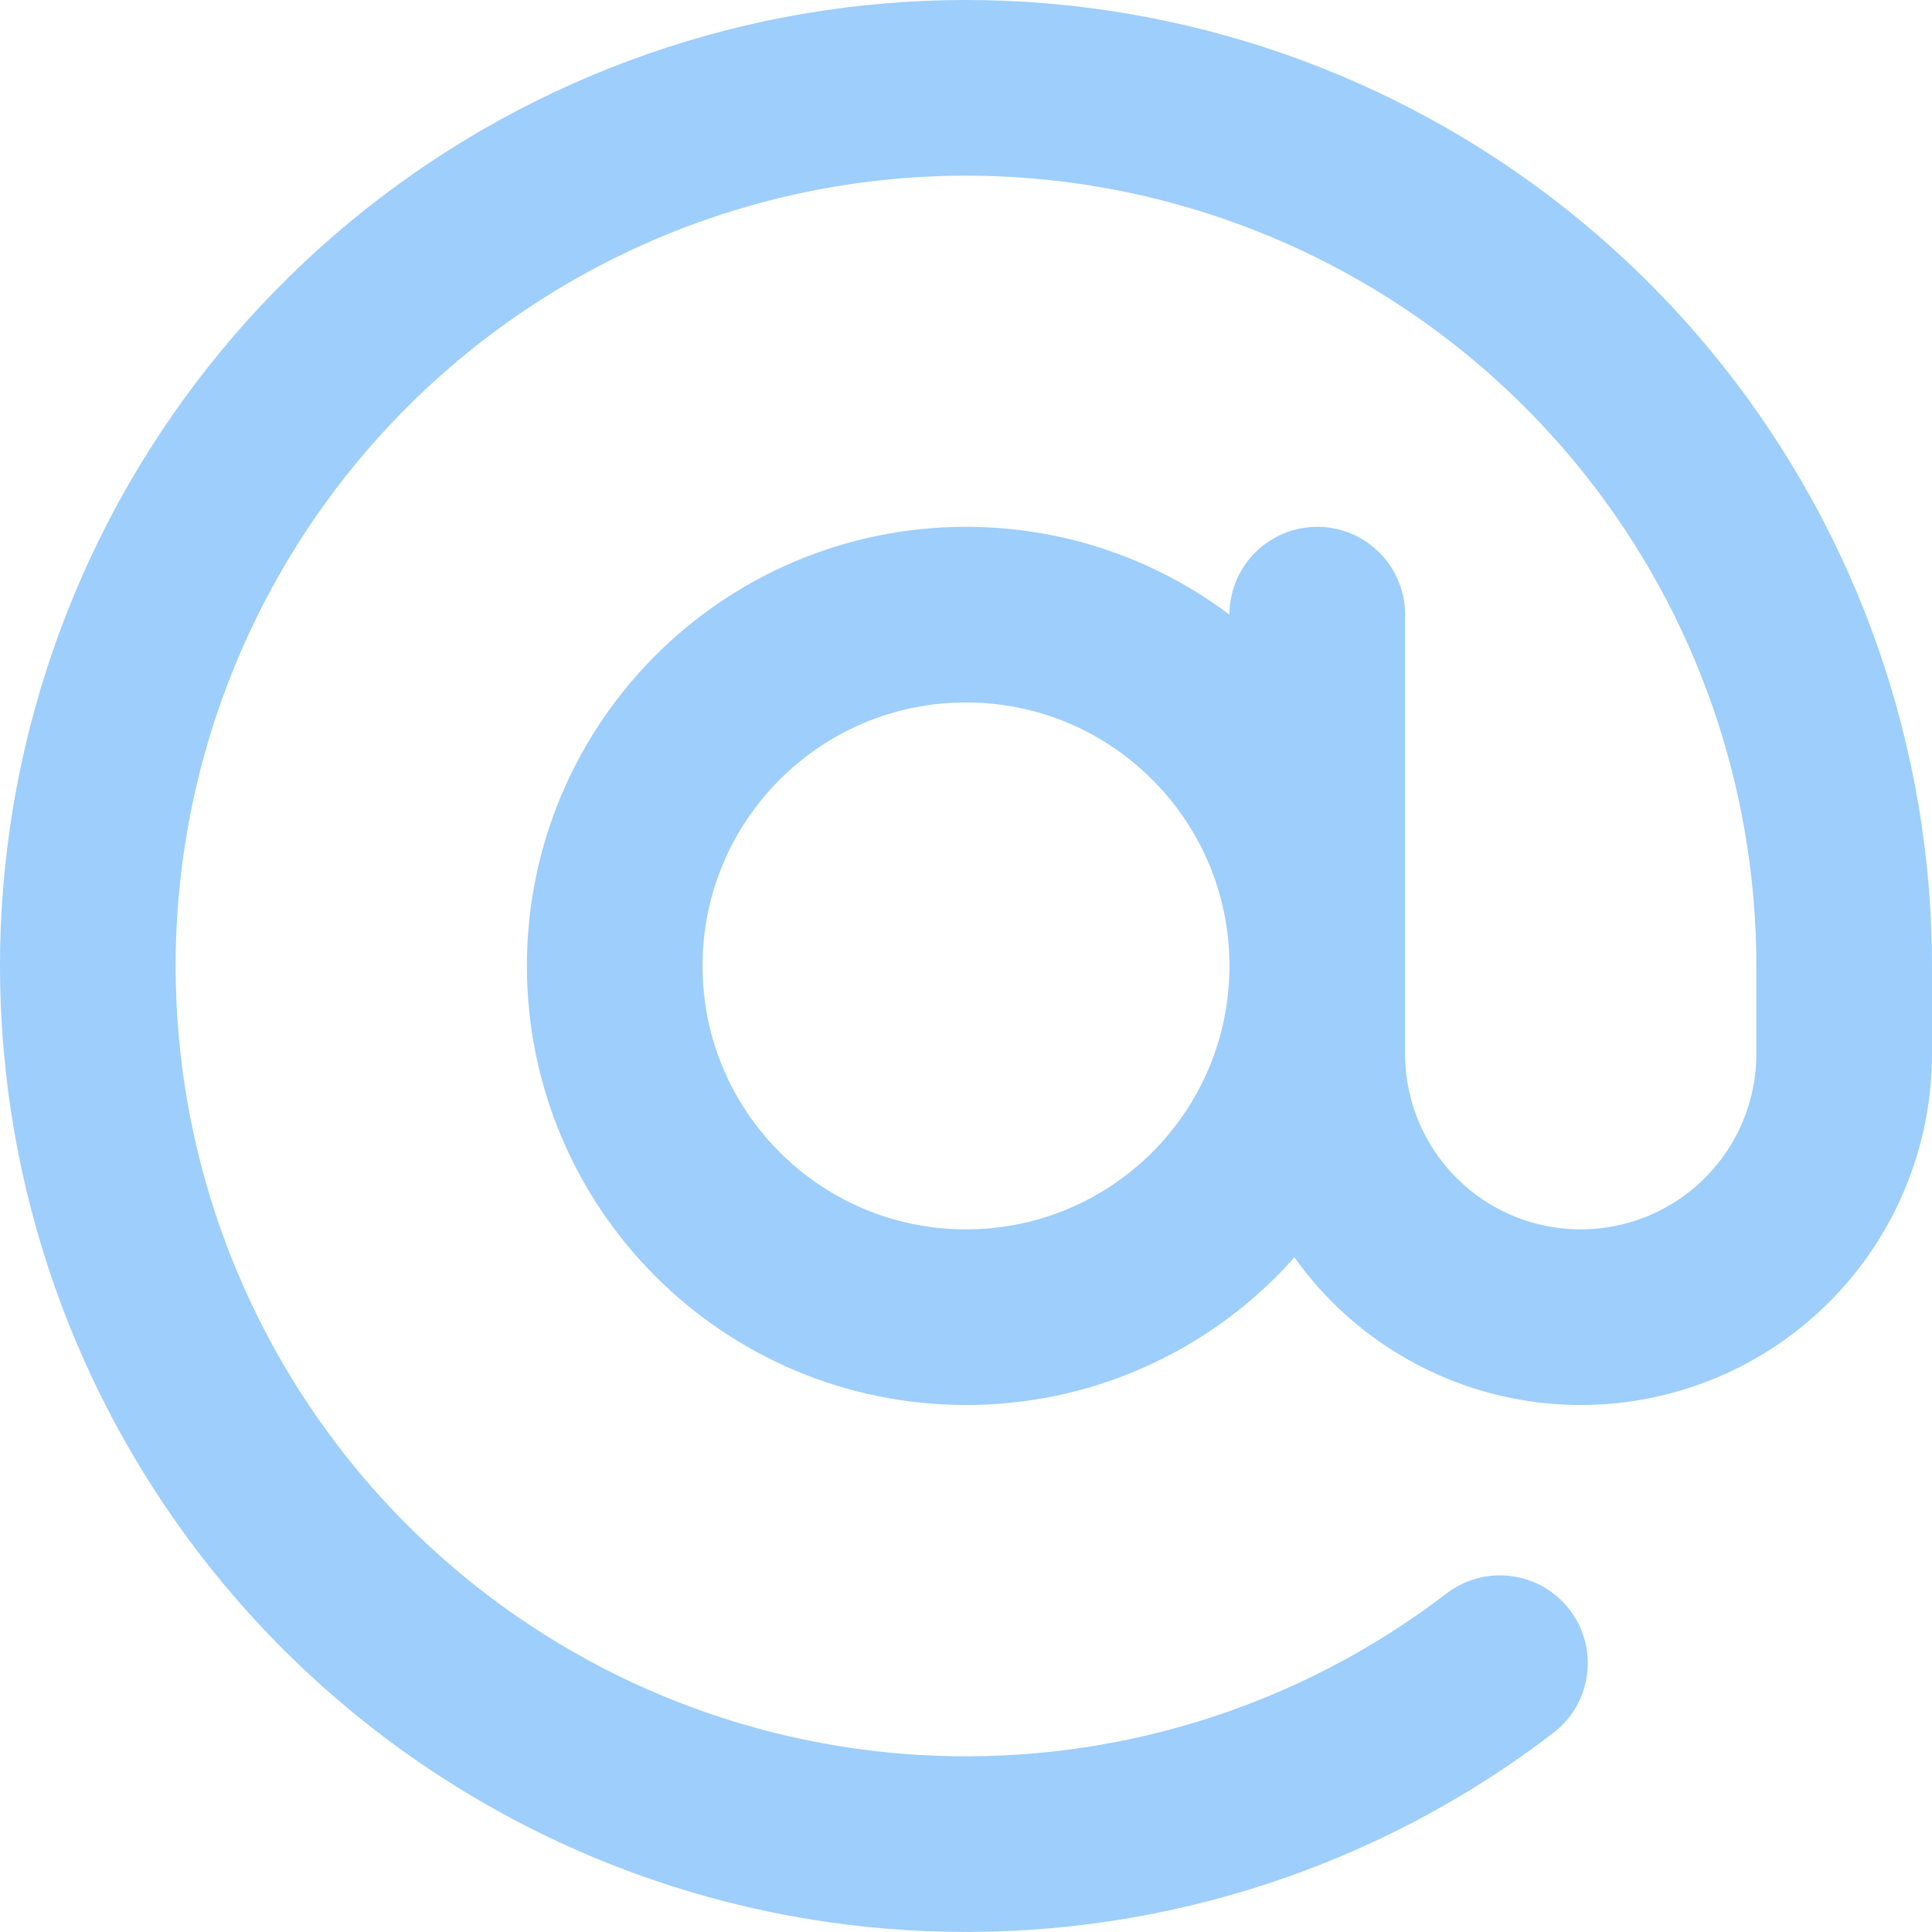
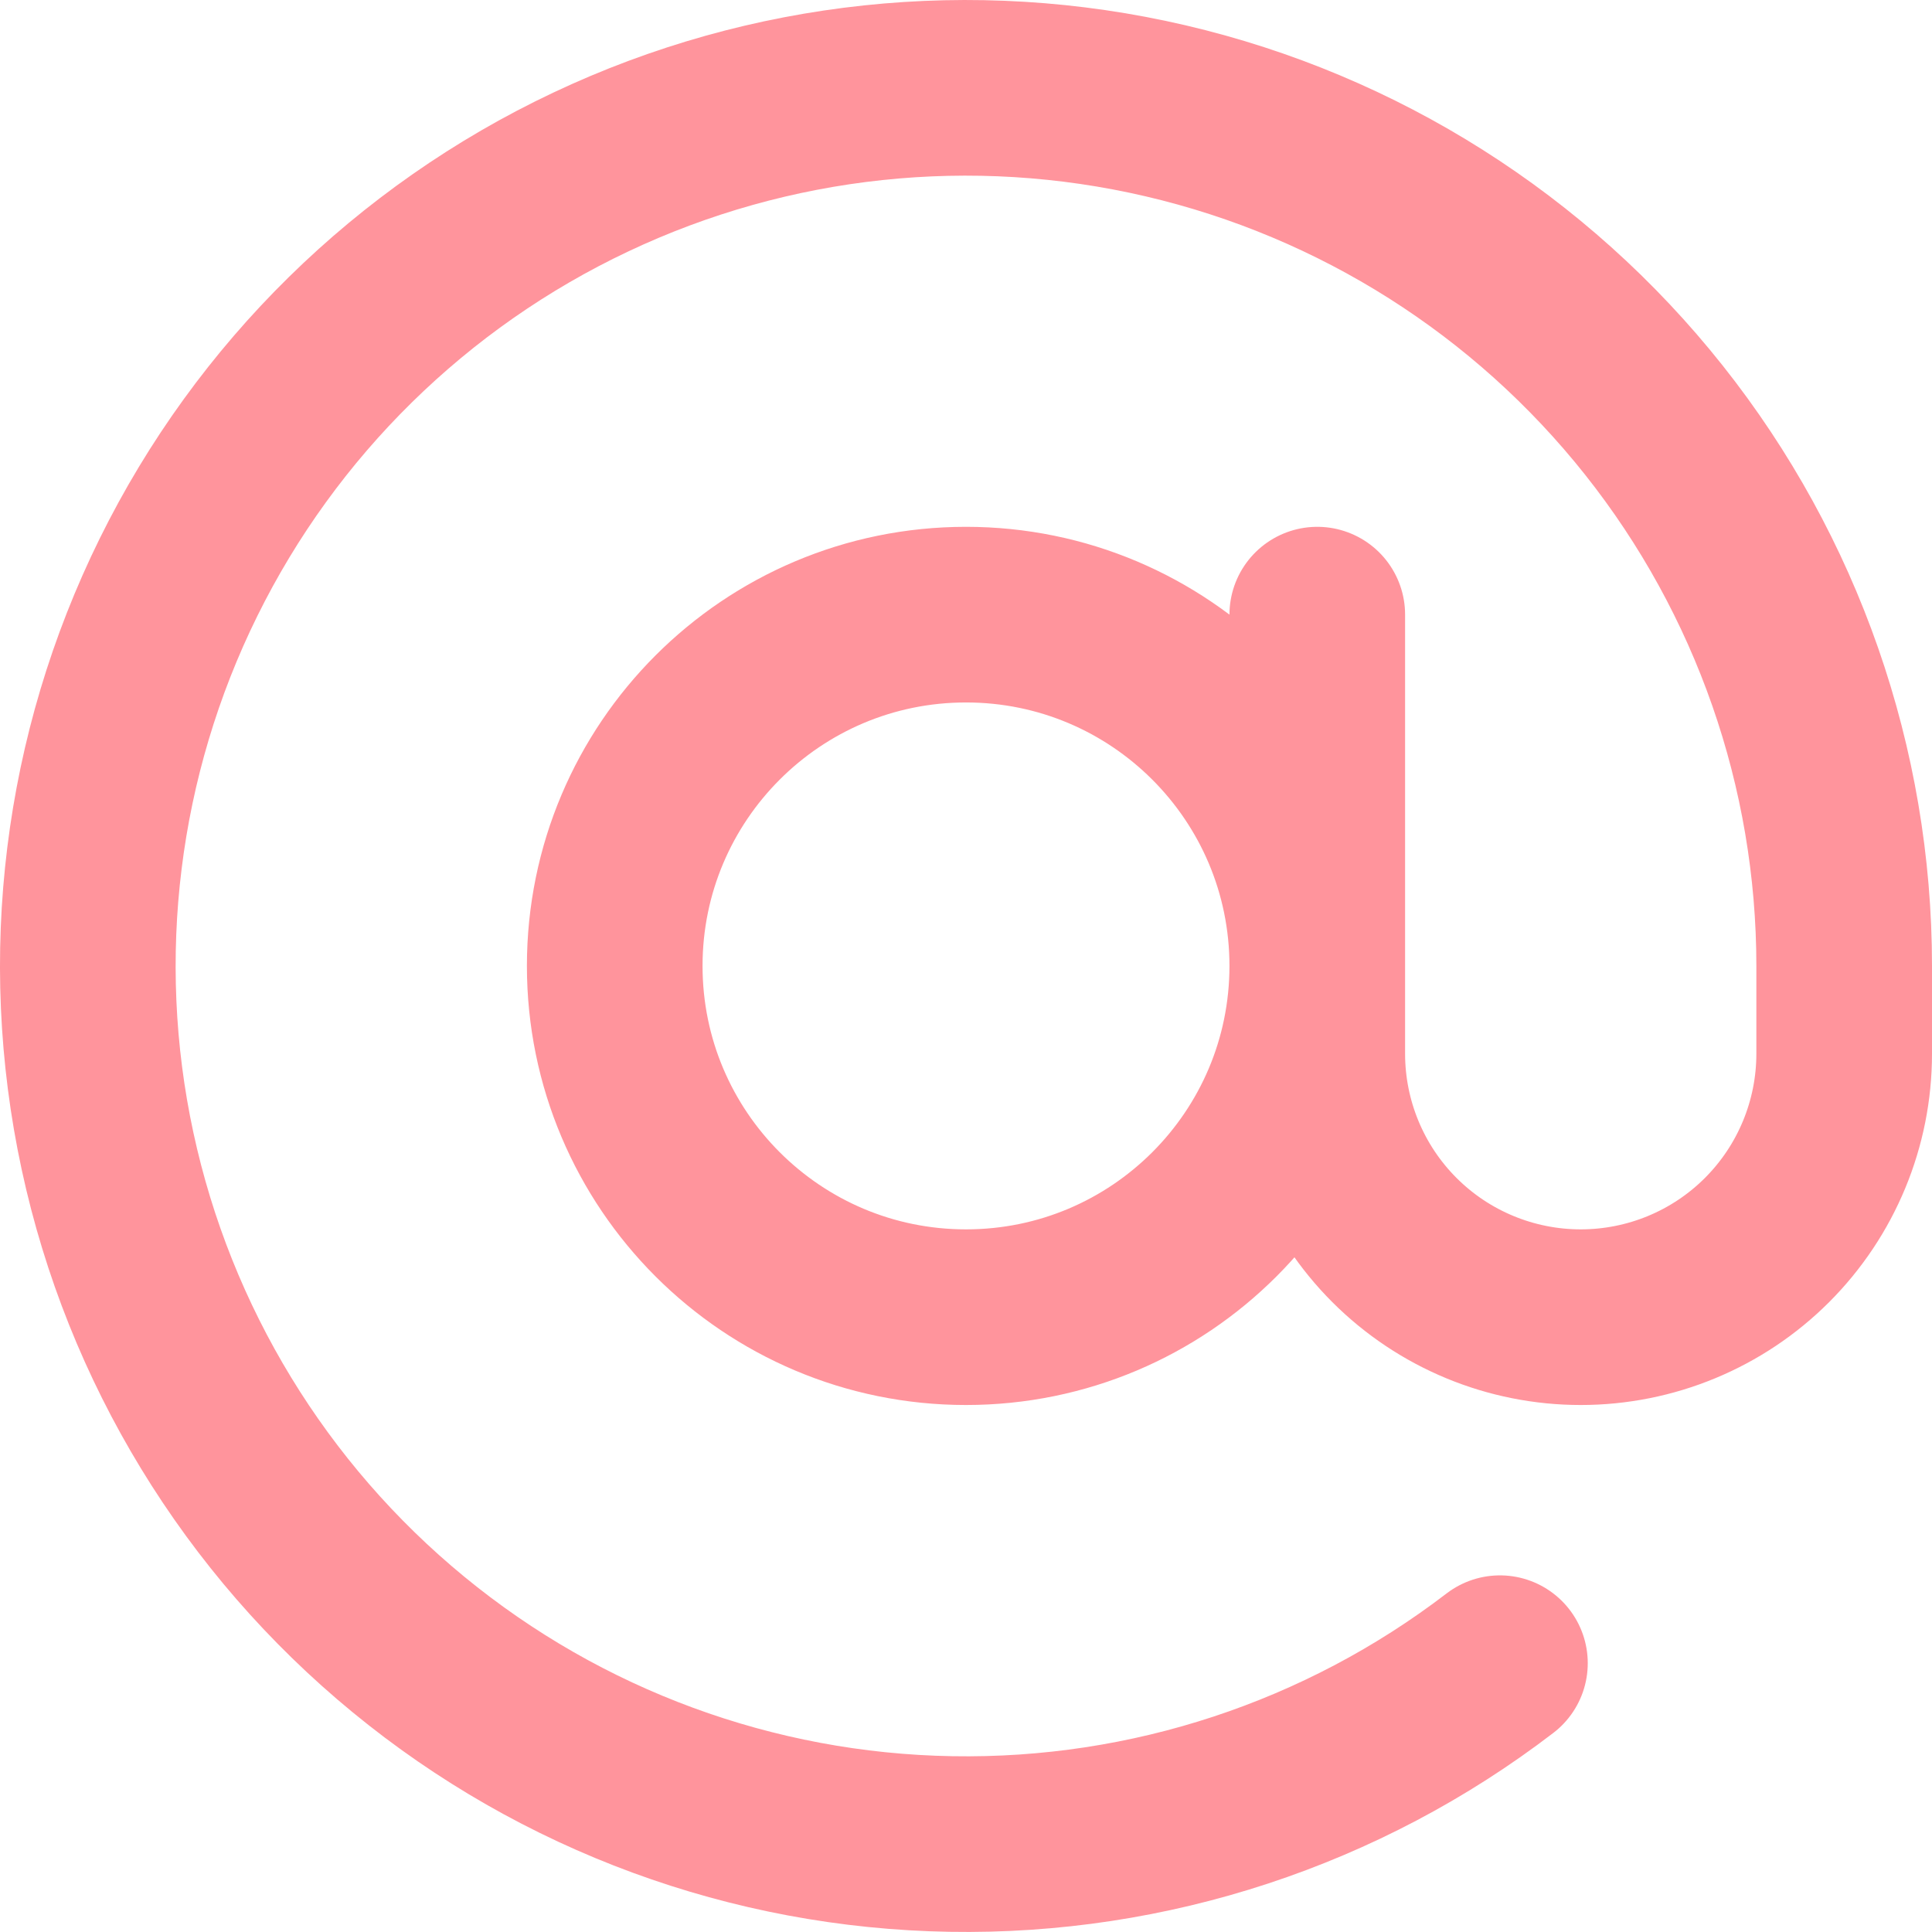
<svg xmlns="http://www.w3.org/2000/svg" width="22" height="22" viewBox="0 0 22 22" fill="none">
-   <path d="M15 6.999V11.999C15 12.795 15.316 13.558 15.879 14.121C16.441 14.683 17.204 14.999 18 14.999C18.796 14.999 19.559 14.683 20.121 14.121C20.684 13.558 21 12.795 21 11.999V10.999C21 8.742 20.236 6.552 18.833 4.784C17.43 3.016 15.471 1.775 13.273 1.262C11.075 0.749 8.768 0.994 6.727 1.959C4.687 2.923 3.032 4.549 2.033 6.573C1.034 8.597 0.749 10.899 1.224 13.105C1.699 15.312 2.907 17.293 4.651 18.726C6.394 20.159 8.571 20.96 10.828 20.998C13.085 21.037 15.288 20.312 17.08 18.939M15 10.999C15 13.209 13.209 14.999 11 14.999C8.791 14.999 7 13.209 7 10.999C7 8.79 8.791 6.999 11 6.999C13.209 6.999 15 8.79 15 10.999Z" stroke="#9DCEFC" stroke-width="2" stroke-linecap="round" stroke-linejoin="round" />
+   <path d="M15 6.999V11.999C15 12.795 15.316 13.558 15.879 14.121C16.441 14.683 17.204 14.999 18 14.999C18.796 14.999 19.559 14.683 20.121 14.121C20.684 13.558 21 12.795 21 11.999V10.999C21 8.742 20.236 6.552 18.833 4.784C17.43 3.016 15.471 1.775 13.273 1.262C11.075 0.749 8.768 0.994 6.727 1.959C4.687 2.923 3.032 4.549 2.033 6.573C1.034 8.597 0.749 10.899 1.224 13.105C1.699 15.312 2.907 17.293 4.651 18.726C6.394 20.159 8.571 20.96 10.828 20.998C13.085 21.037 15.288 20.312 17.08 18.939M15 10.999C15 13.209 13.209 14.999 11 14.999C8.791 14.999 7 13.209 7 10.999C7 8.79 8.791 6.999 11 6.999C13.209 6.999 15 8.79 15 10.999Z" stroke="#ff949c" stroke-width="2" stroke-linecap="round" stroke-linejoin="round" />
</svg>
